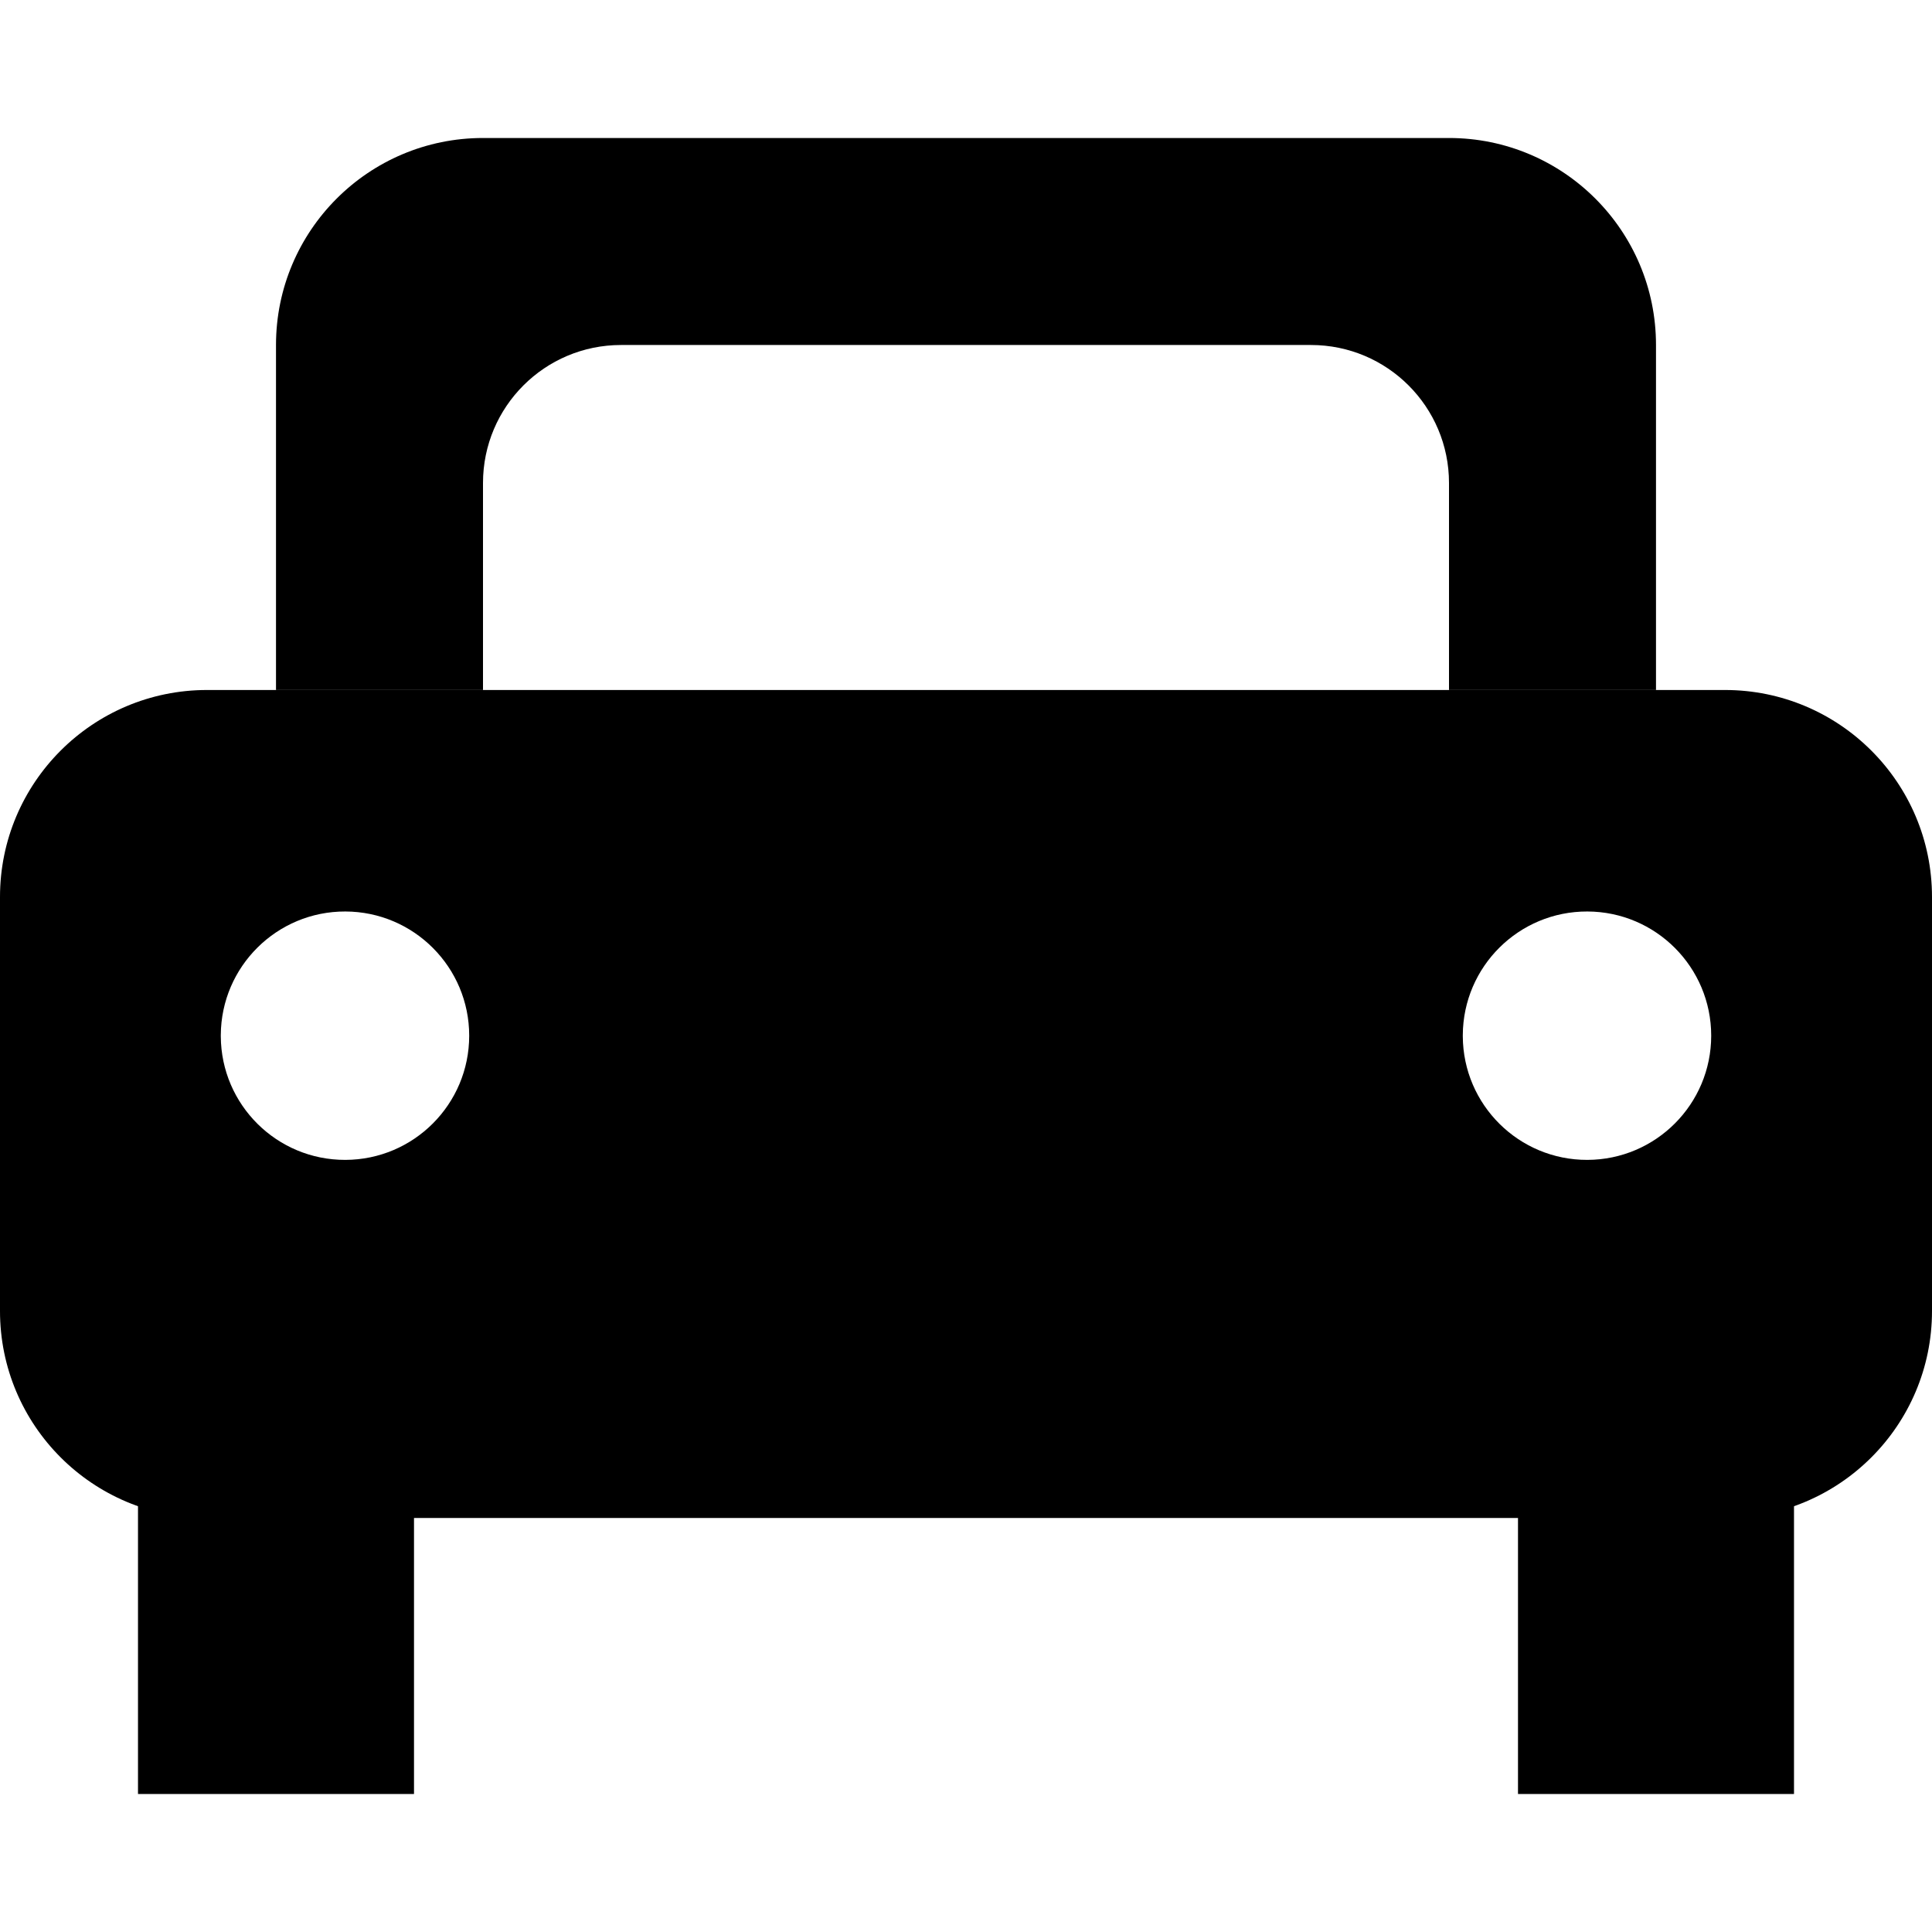
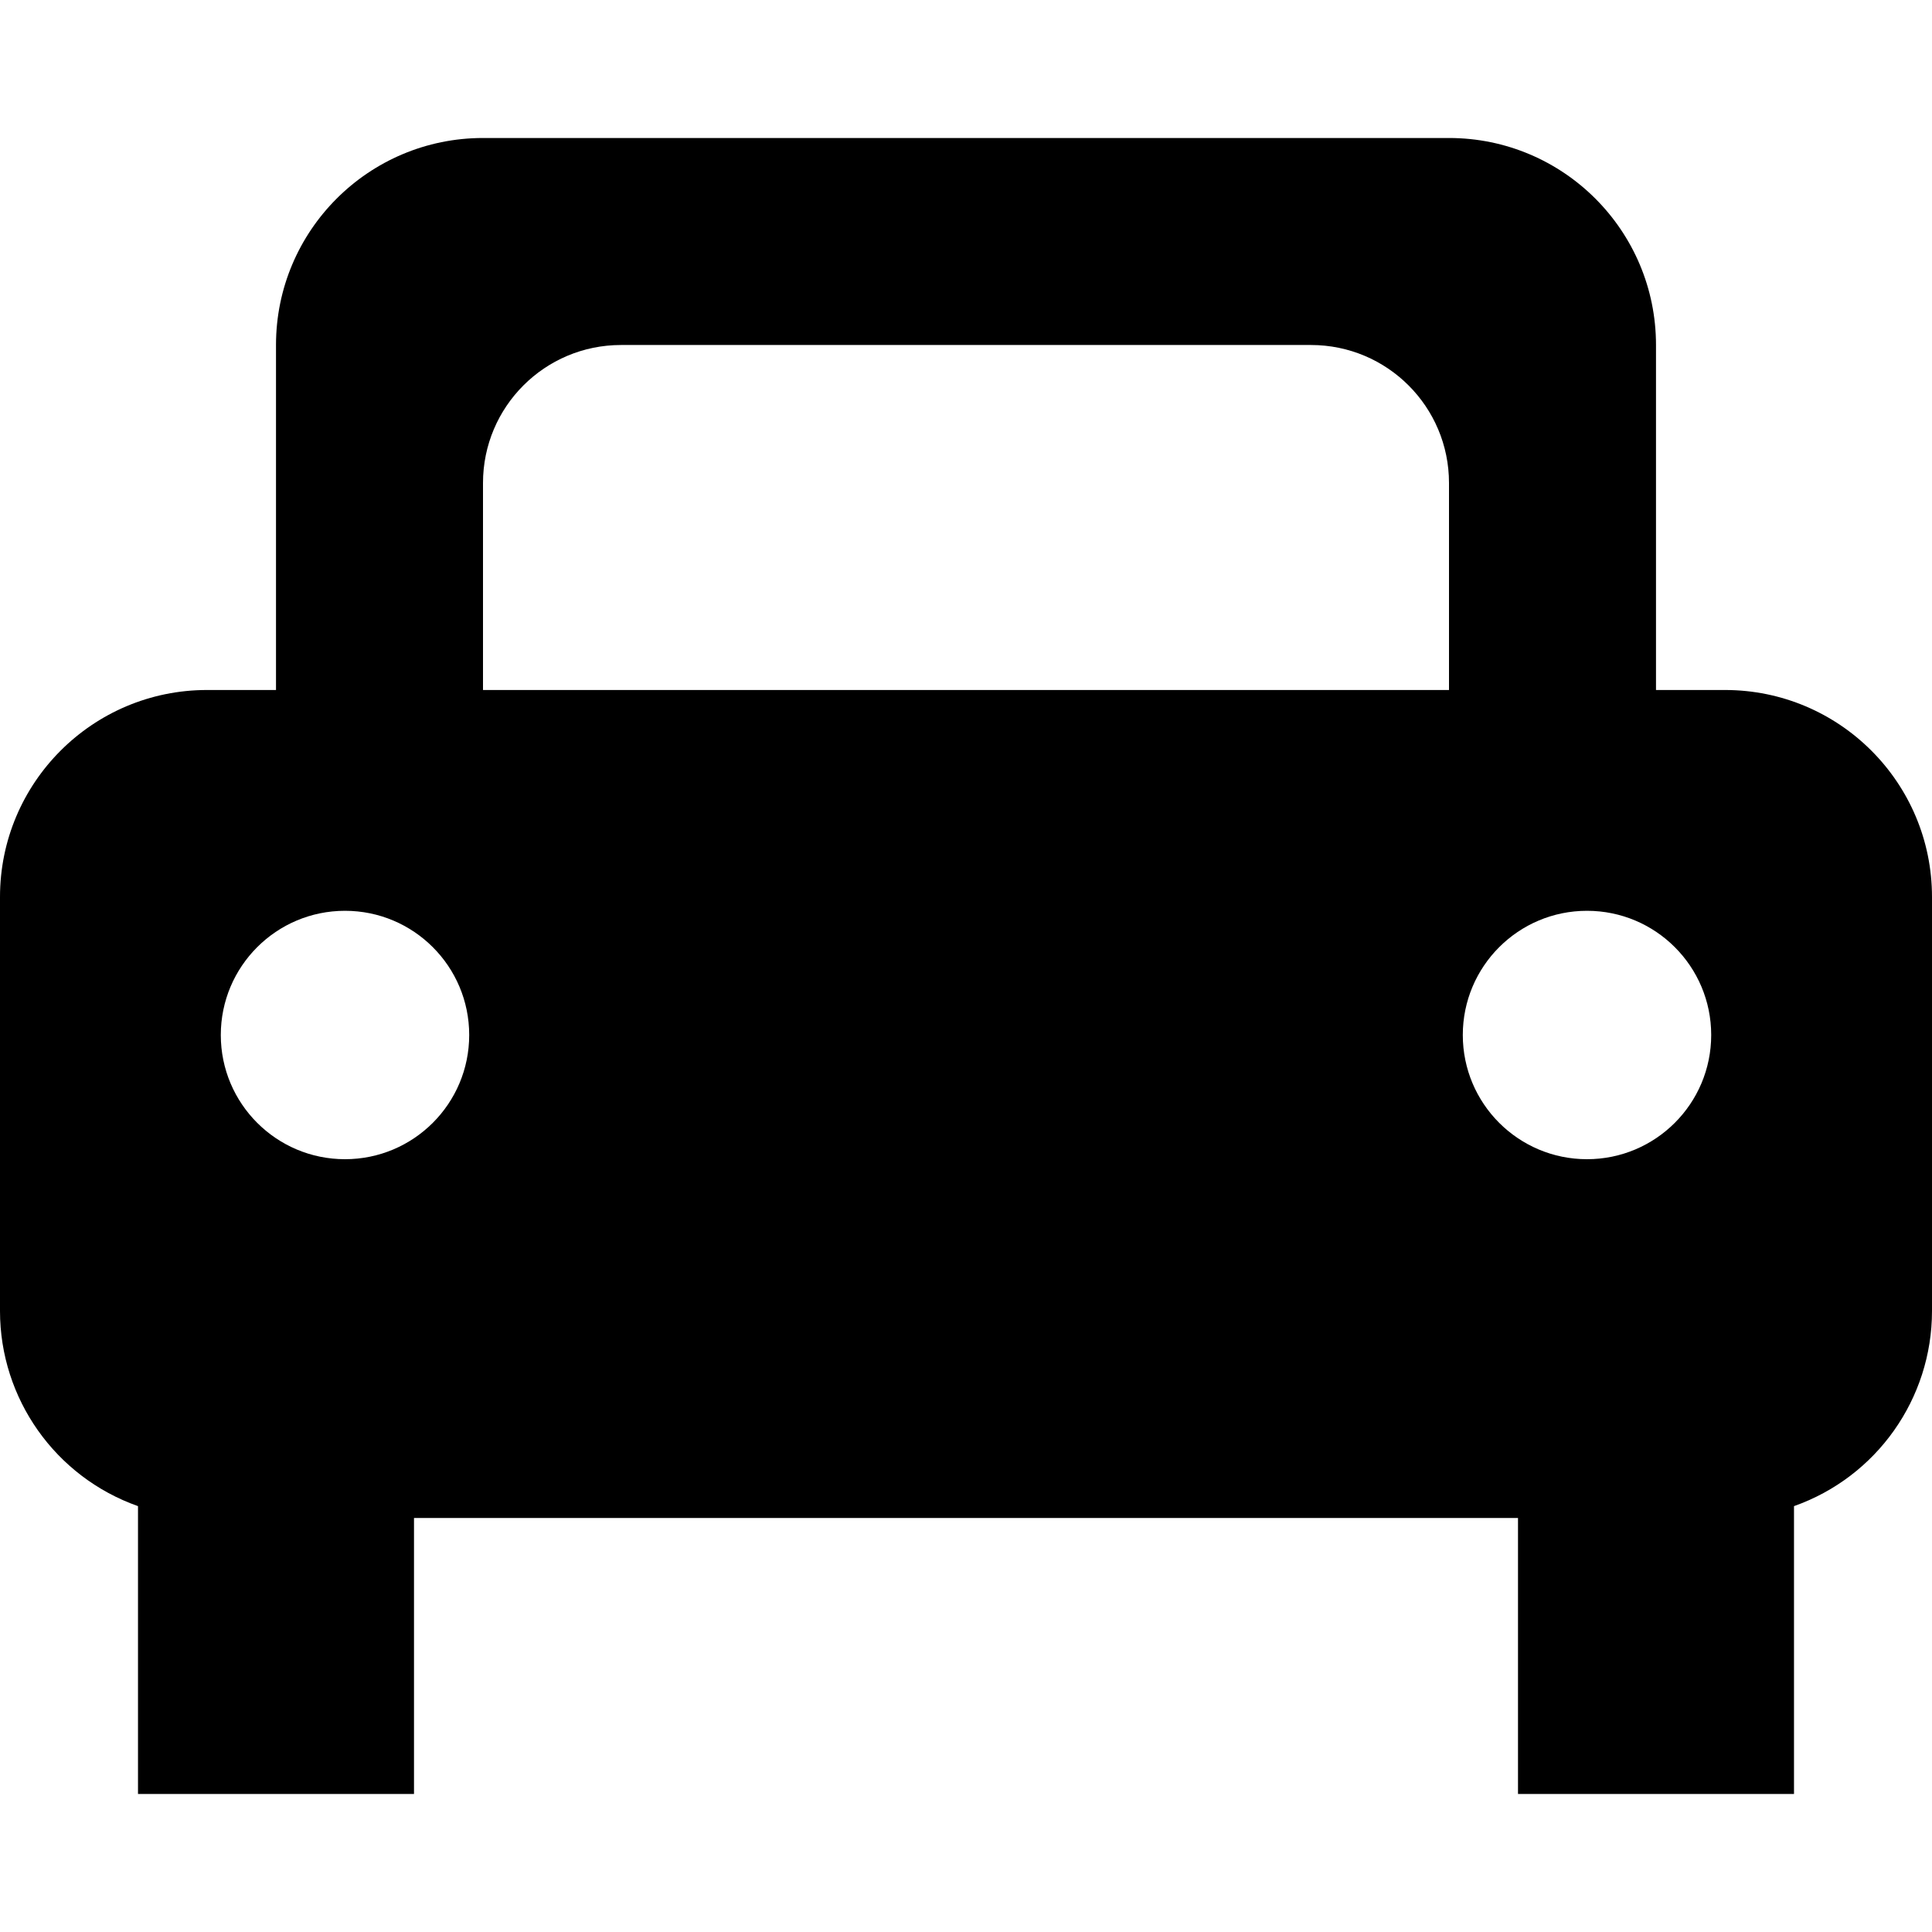
- <svg xmlns="http://www.w3.org/2000/svg" version="1.1" id="svg2" viewBox="0 1 14 14" height="14" width="14">
-   <defs id="defs13" />
-   <rect width="14" height="14" x="0" y="0" id="canvas" style="fill:none;stroke:none;visibility:hidden" />
-   <path style="fill-rule:evenodd" d="M 0,10.5 A 1.5,1.5 0 0 0 1.5,12 l 11,0 A 1.5,1.5 0 0 0 14,10.5 l 0,-3 A 1.5,1.5 0 0 0 12.5,6 L 1.5,6 A 1.5,1.5 0 0 0 0,7.5 Z m 1.6,-2 a 0.9,0.9 0 1 1 0,0.01 z m 9,0 a 0.9,0.9 0 1 1 0,0.01 z" id="body" />
-   <g transform="translate(0,1)" id="tyres">
-     <rect id="rect6" height="3" width="2" y="10" x="1" />
-     <rect id="rect8" height="3" width="2" y="10" x="11" />
-   </g>
-   <path d="M 2,6 2,3.5 A 1.5,1.5 0 0 1 3.5,2 l 7,0 A 1.5,1.5 0 0 1 12,3.5 l 0,2.5 -1.5,0 0,-1.5 a 1,1 0 0 0 -1,-1 l -5,0 a 1,1 0 0 0 -1,1 l 0,1.5 z" id="top" />
+ <svg xmlns="http://www.w3.org/2000/svg" width="14" height="14" viewBox="0 0 14 14">
+   <path d="m11,11 v2 h2 v-2.086 a1.5,1.5 0 0 0 1,-1.414 v-3 a1.5,1.5 0 0 0 -1.5,-1.5 h-0.5 v-2.5 a1.5,1.5 0 0 0 -1.5,-1.5 h-7 a1.5,1.5 0 0 0 -1.5,1.5 v2.5 h-0.5 a1.5,1.5 0 0 0 -1.5,1.5 v3 a1.5,1.5 0 0 0 1,1.414 v2.086 h2 v-2 z M3.5,5 v-1.5 a1,1 0 0 1 1,-1 h5 a1,1 0 0 1 1,1 v1.5 z M2.5,6.6 a.9,.9 0 0 1 0,1.8 a.9,.9 0 0 1 0,-1.8 z m9,0 a.9,.9 0 0 1 0,1.8 a.9,.9 0 0 1 0,-1.8 z" />
</svg>
